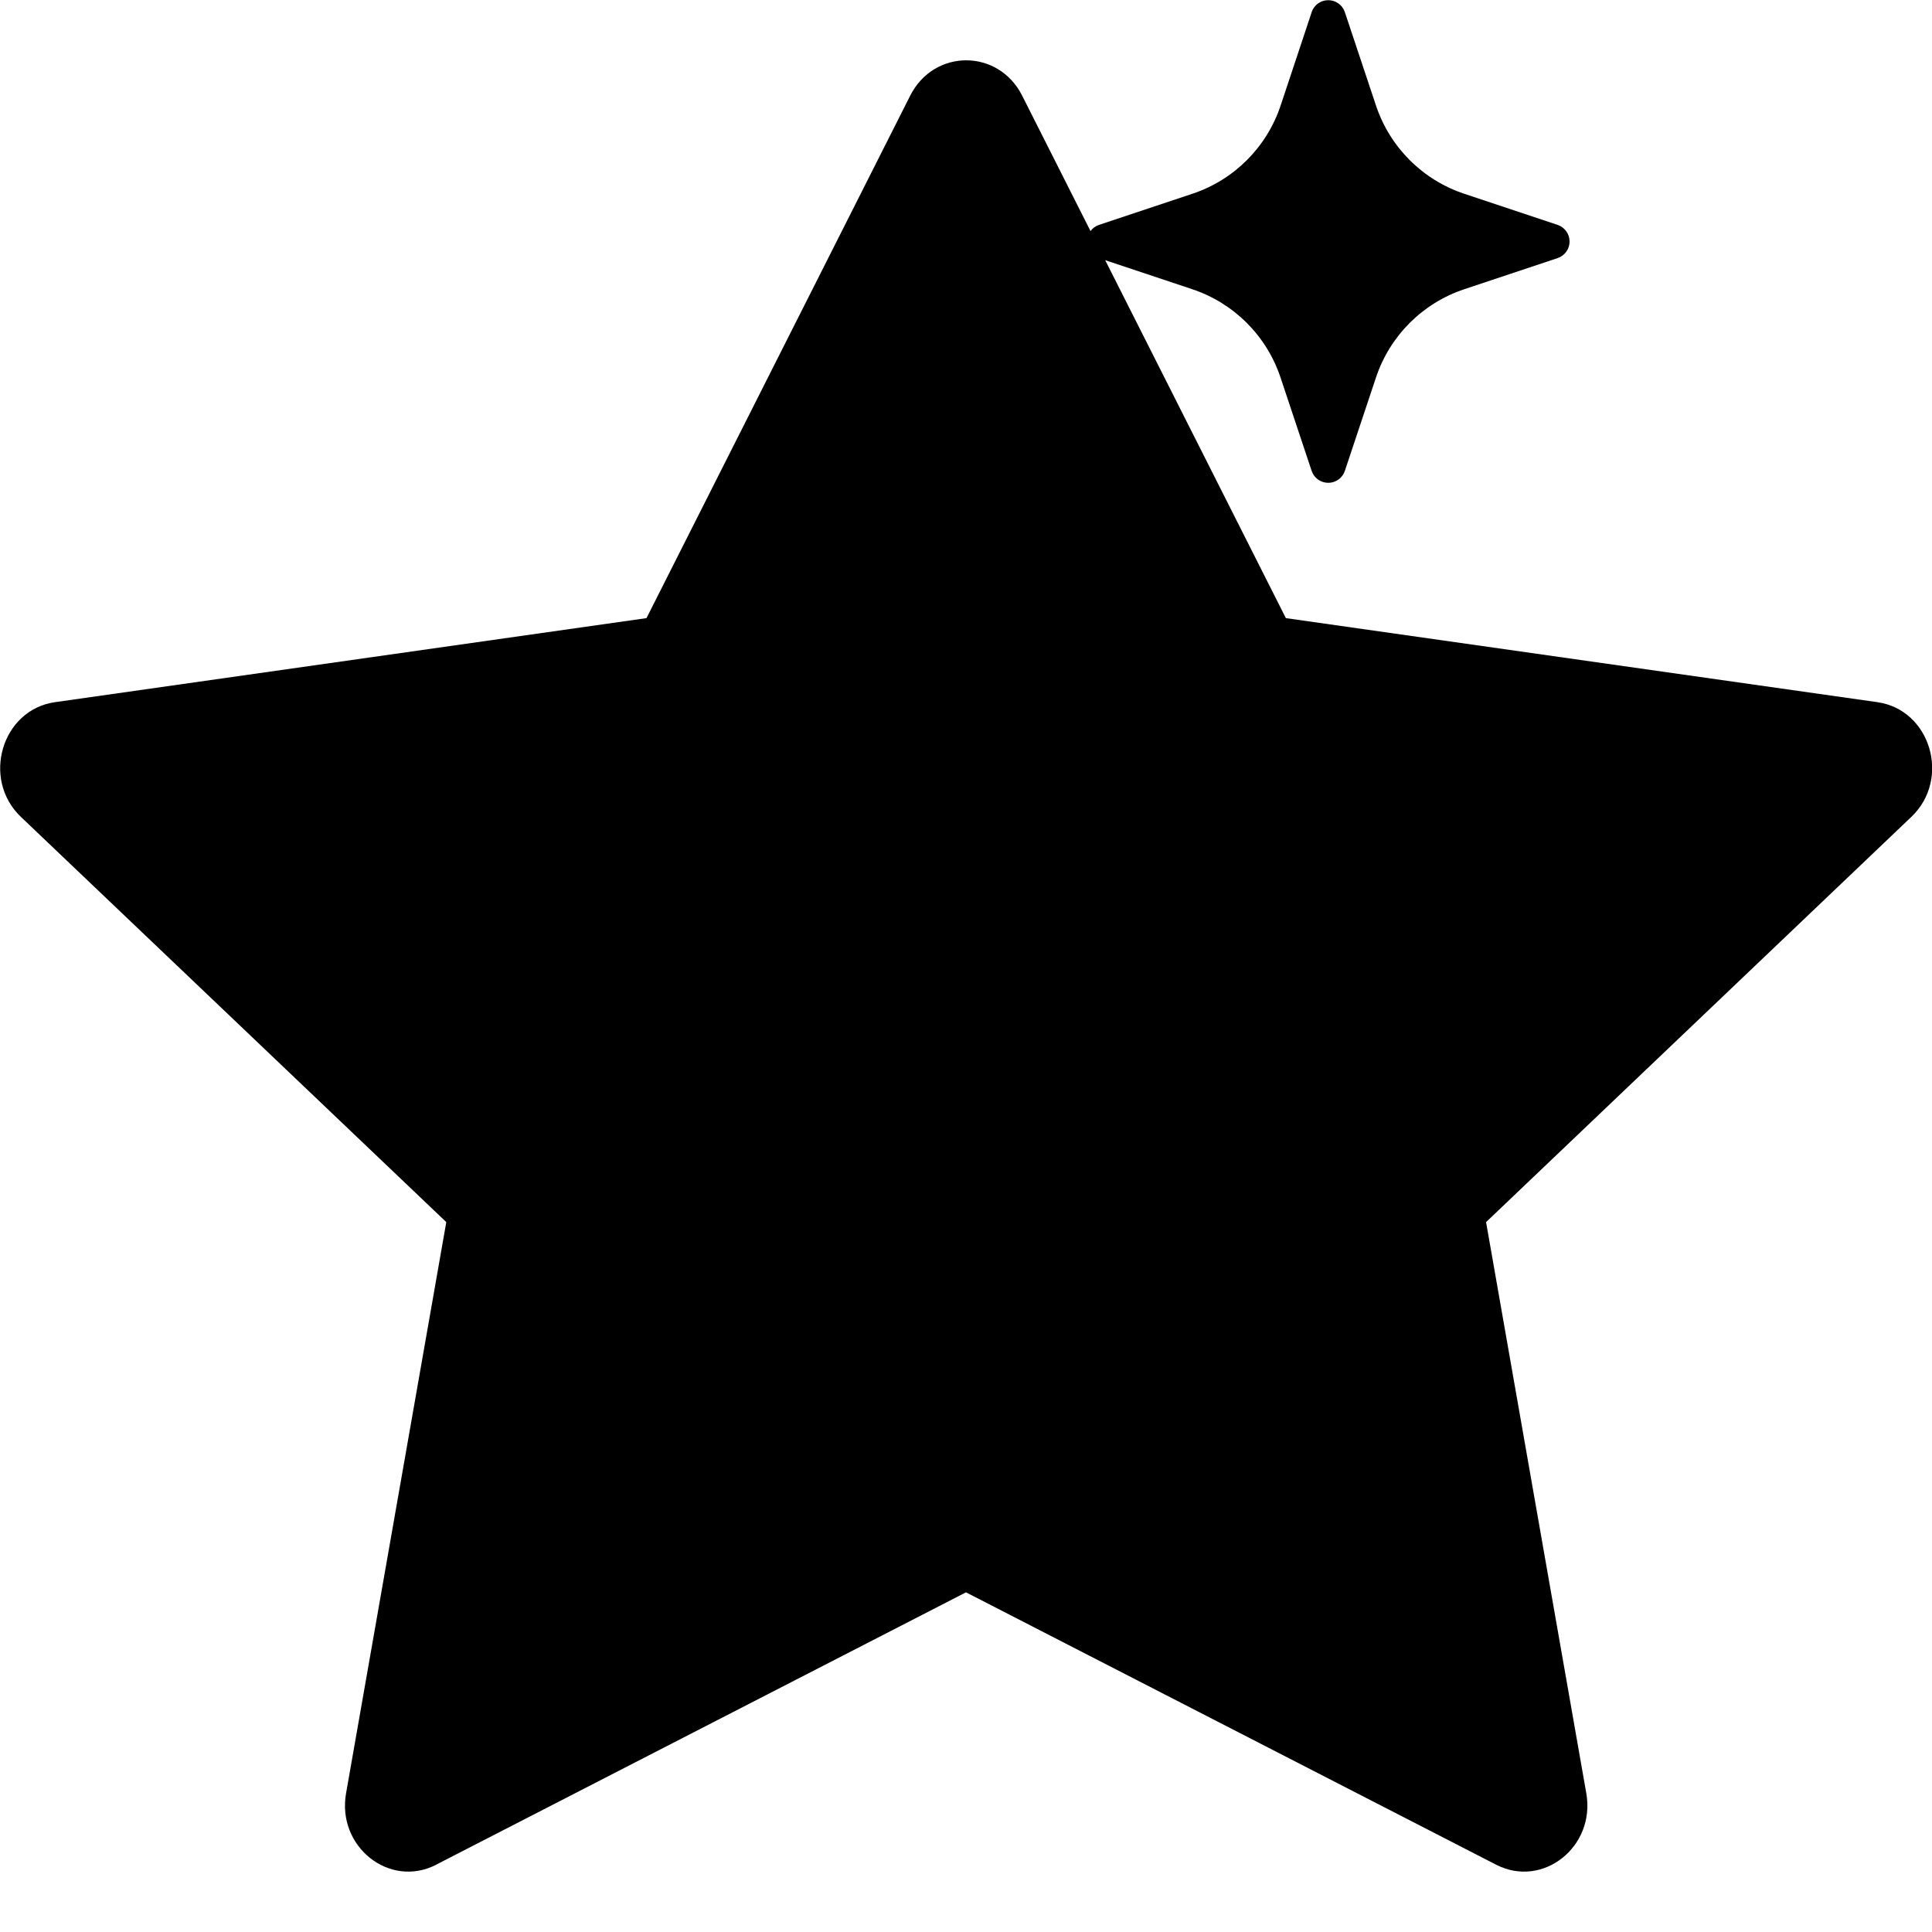
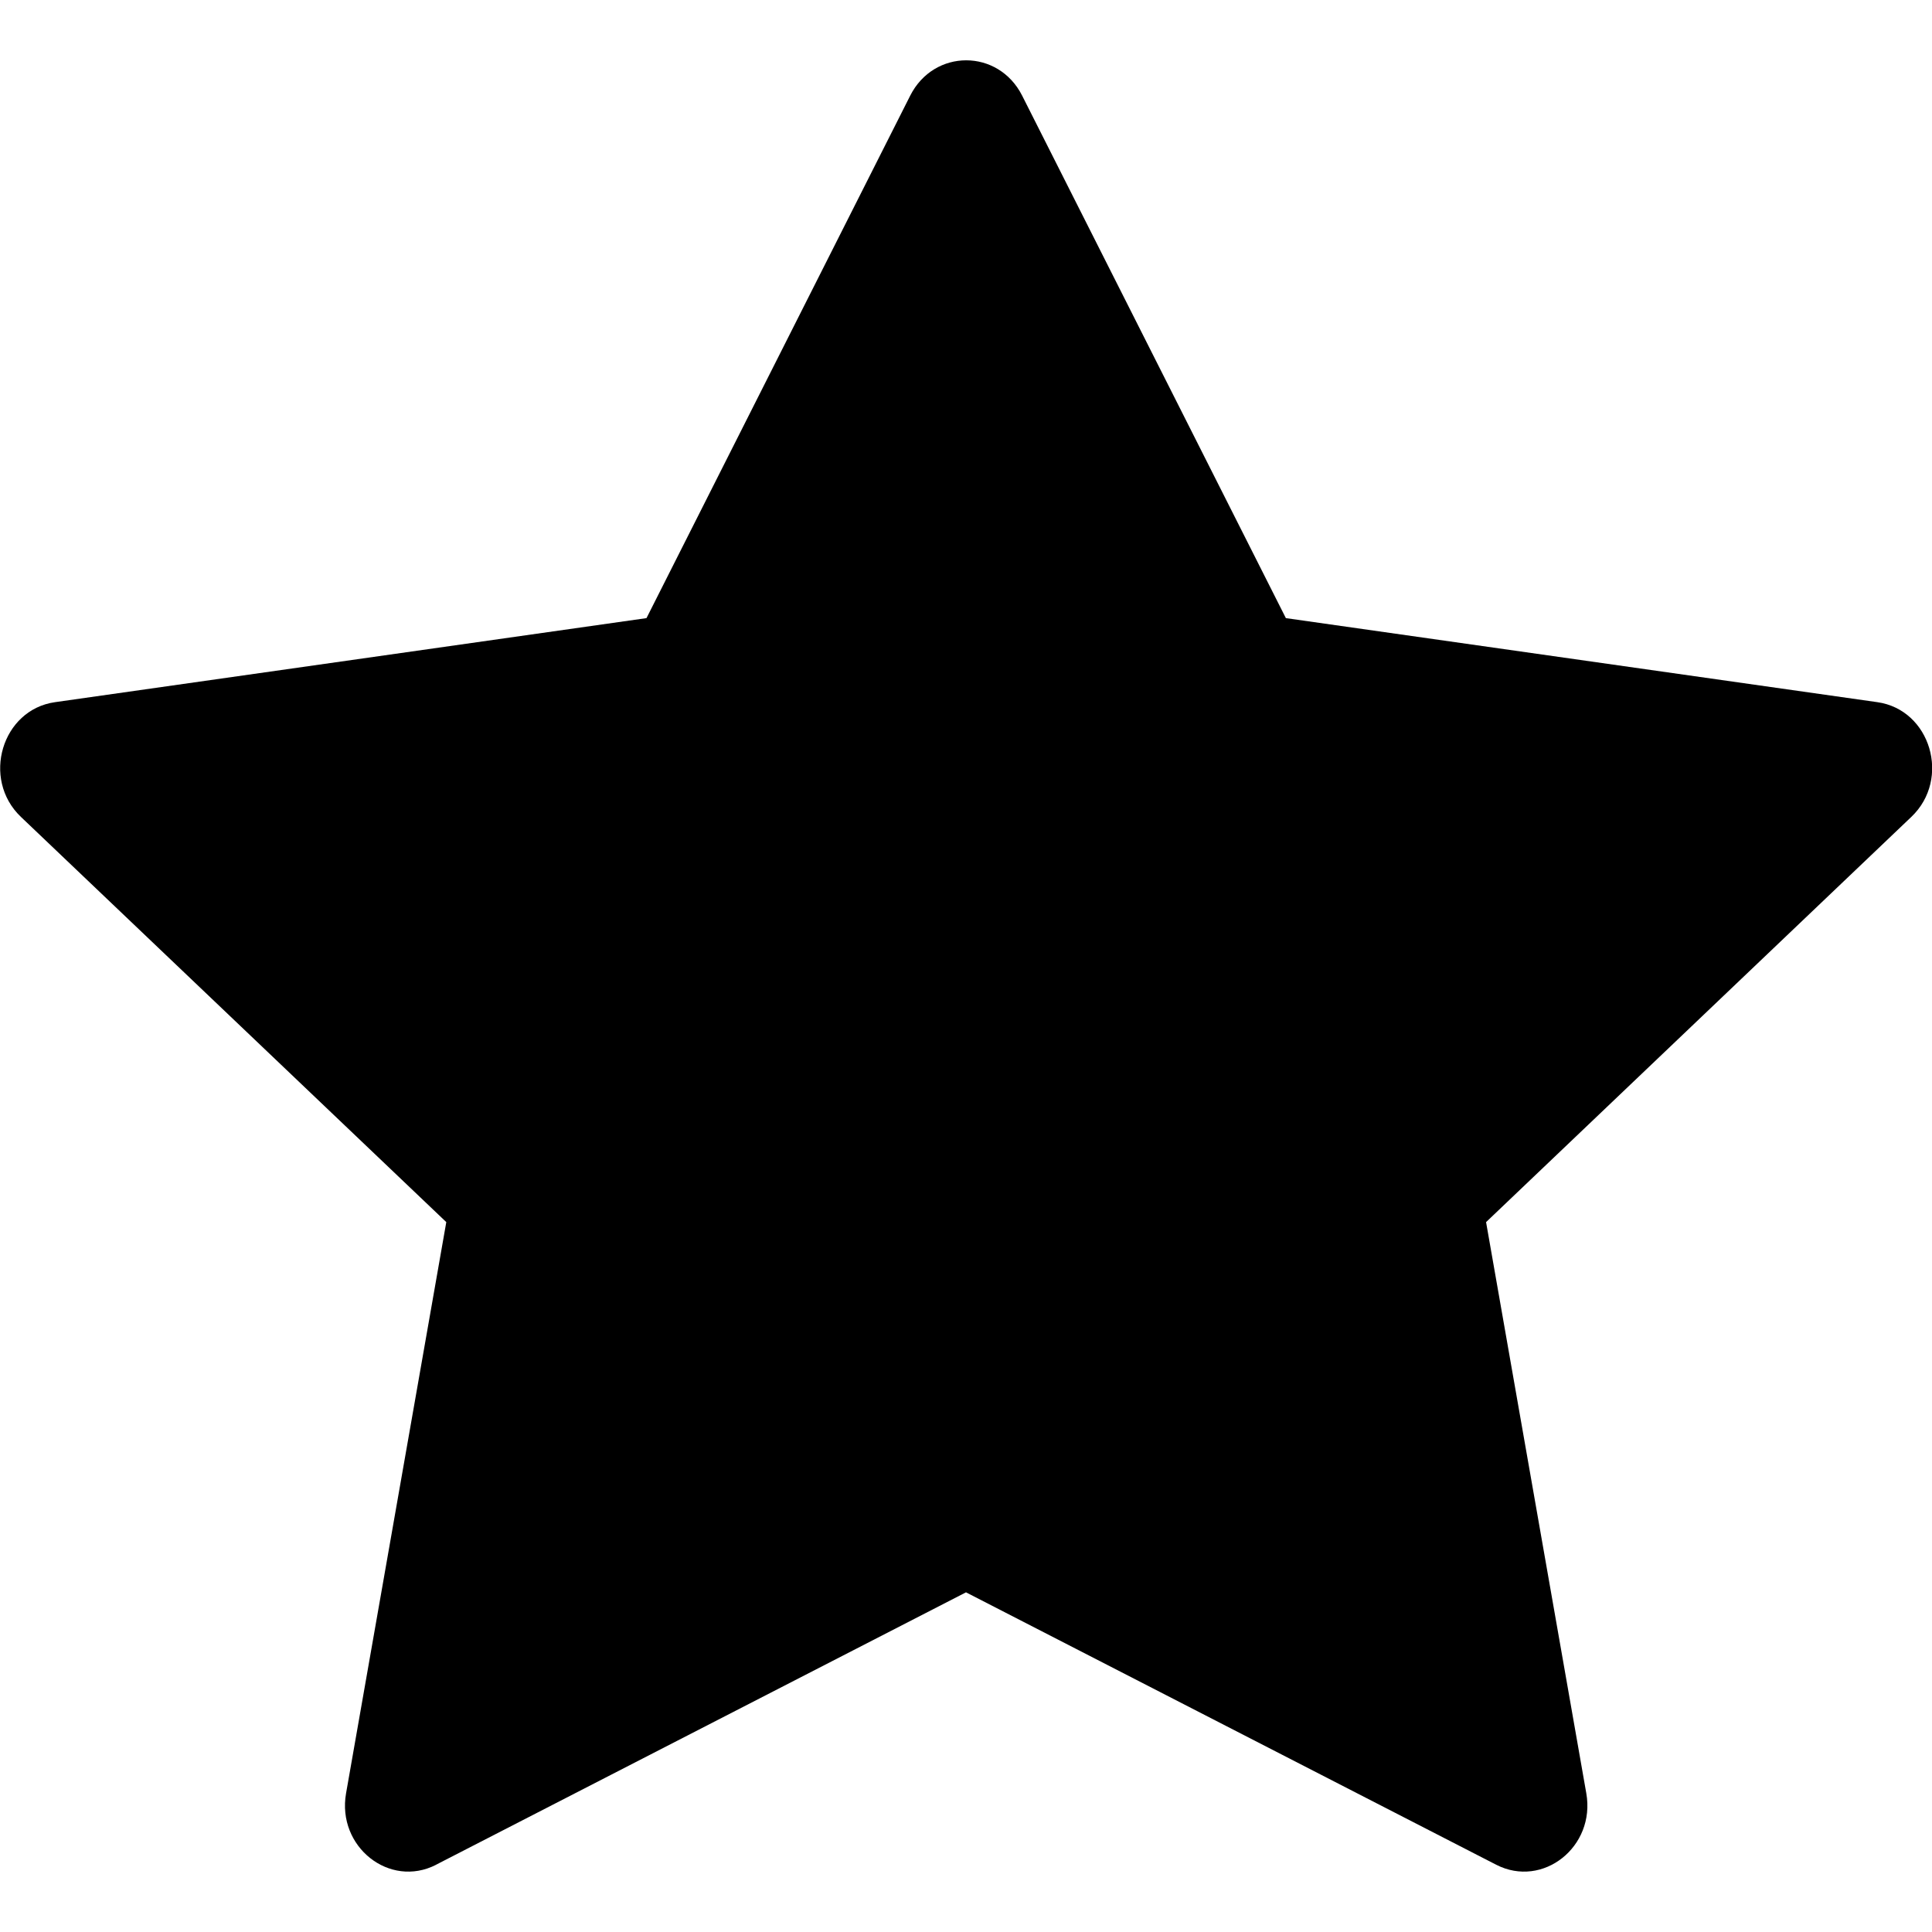
<svg xmlns="http://www.w3.org/2000/svg" width="16" height="16" fill="currentColor" class="bi bi-star-fill" viewBox="0 0 16 16">
-   <path d="M3.612 15.443c-.386.198-.824-.149-.746-.592l.83-4.73L.173 6.765c-.329-.314-.158-.888.283-.95l4.898-.696L7.538.792c.197-.39.73-.39.927 0l2.184 4.327 4.898.696c.441.062.612.636.282.95l-3.522 3.356.83 4.73c.078.443-.36.79-.746.592L8 13.187l-4.389 2.256zM10.863.099a.145.145 0 0 1 .274 0l.258.774c.115.346.386.617.732.732l.774.258a.145.145 0 0 1 0 .274l-.774.258a1.156 1.156 0 0 0-.732.732l-.258.774a.145.145 0 0 1-.274 0l-.258-.774a1.156 1.156 0 0 0-.732-.732L9.1 2.137a.145.145 0 0 1 0-.274l.774-.258c.346-.115.617-.386.732-.732L10.863.1z" />
+   <path d="M3.612 15.443c-.386.198-.824-.149-.746-.592l.83-4.73L.173 6.765c-.329-.314-.158-.888.283-.95l4.898-.696L7.538.792c.197-.39.73-.39.927 0l2.184 4.327 4.898.696c.441.062.612.636.282.95l-3.522 3.356.83 4.73c.078.443-.36.79-.746.592L8 13.187l-4.389 2.256z" />
</svg>
